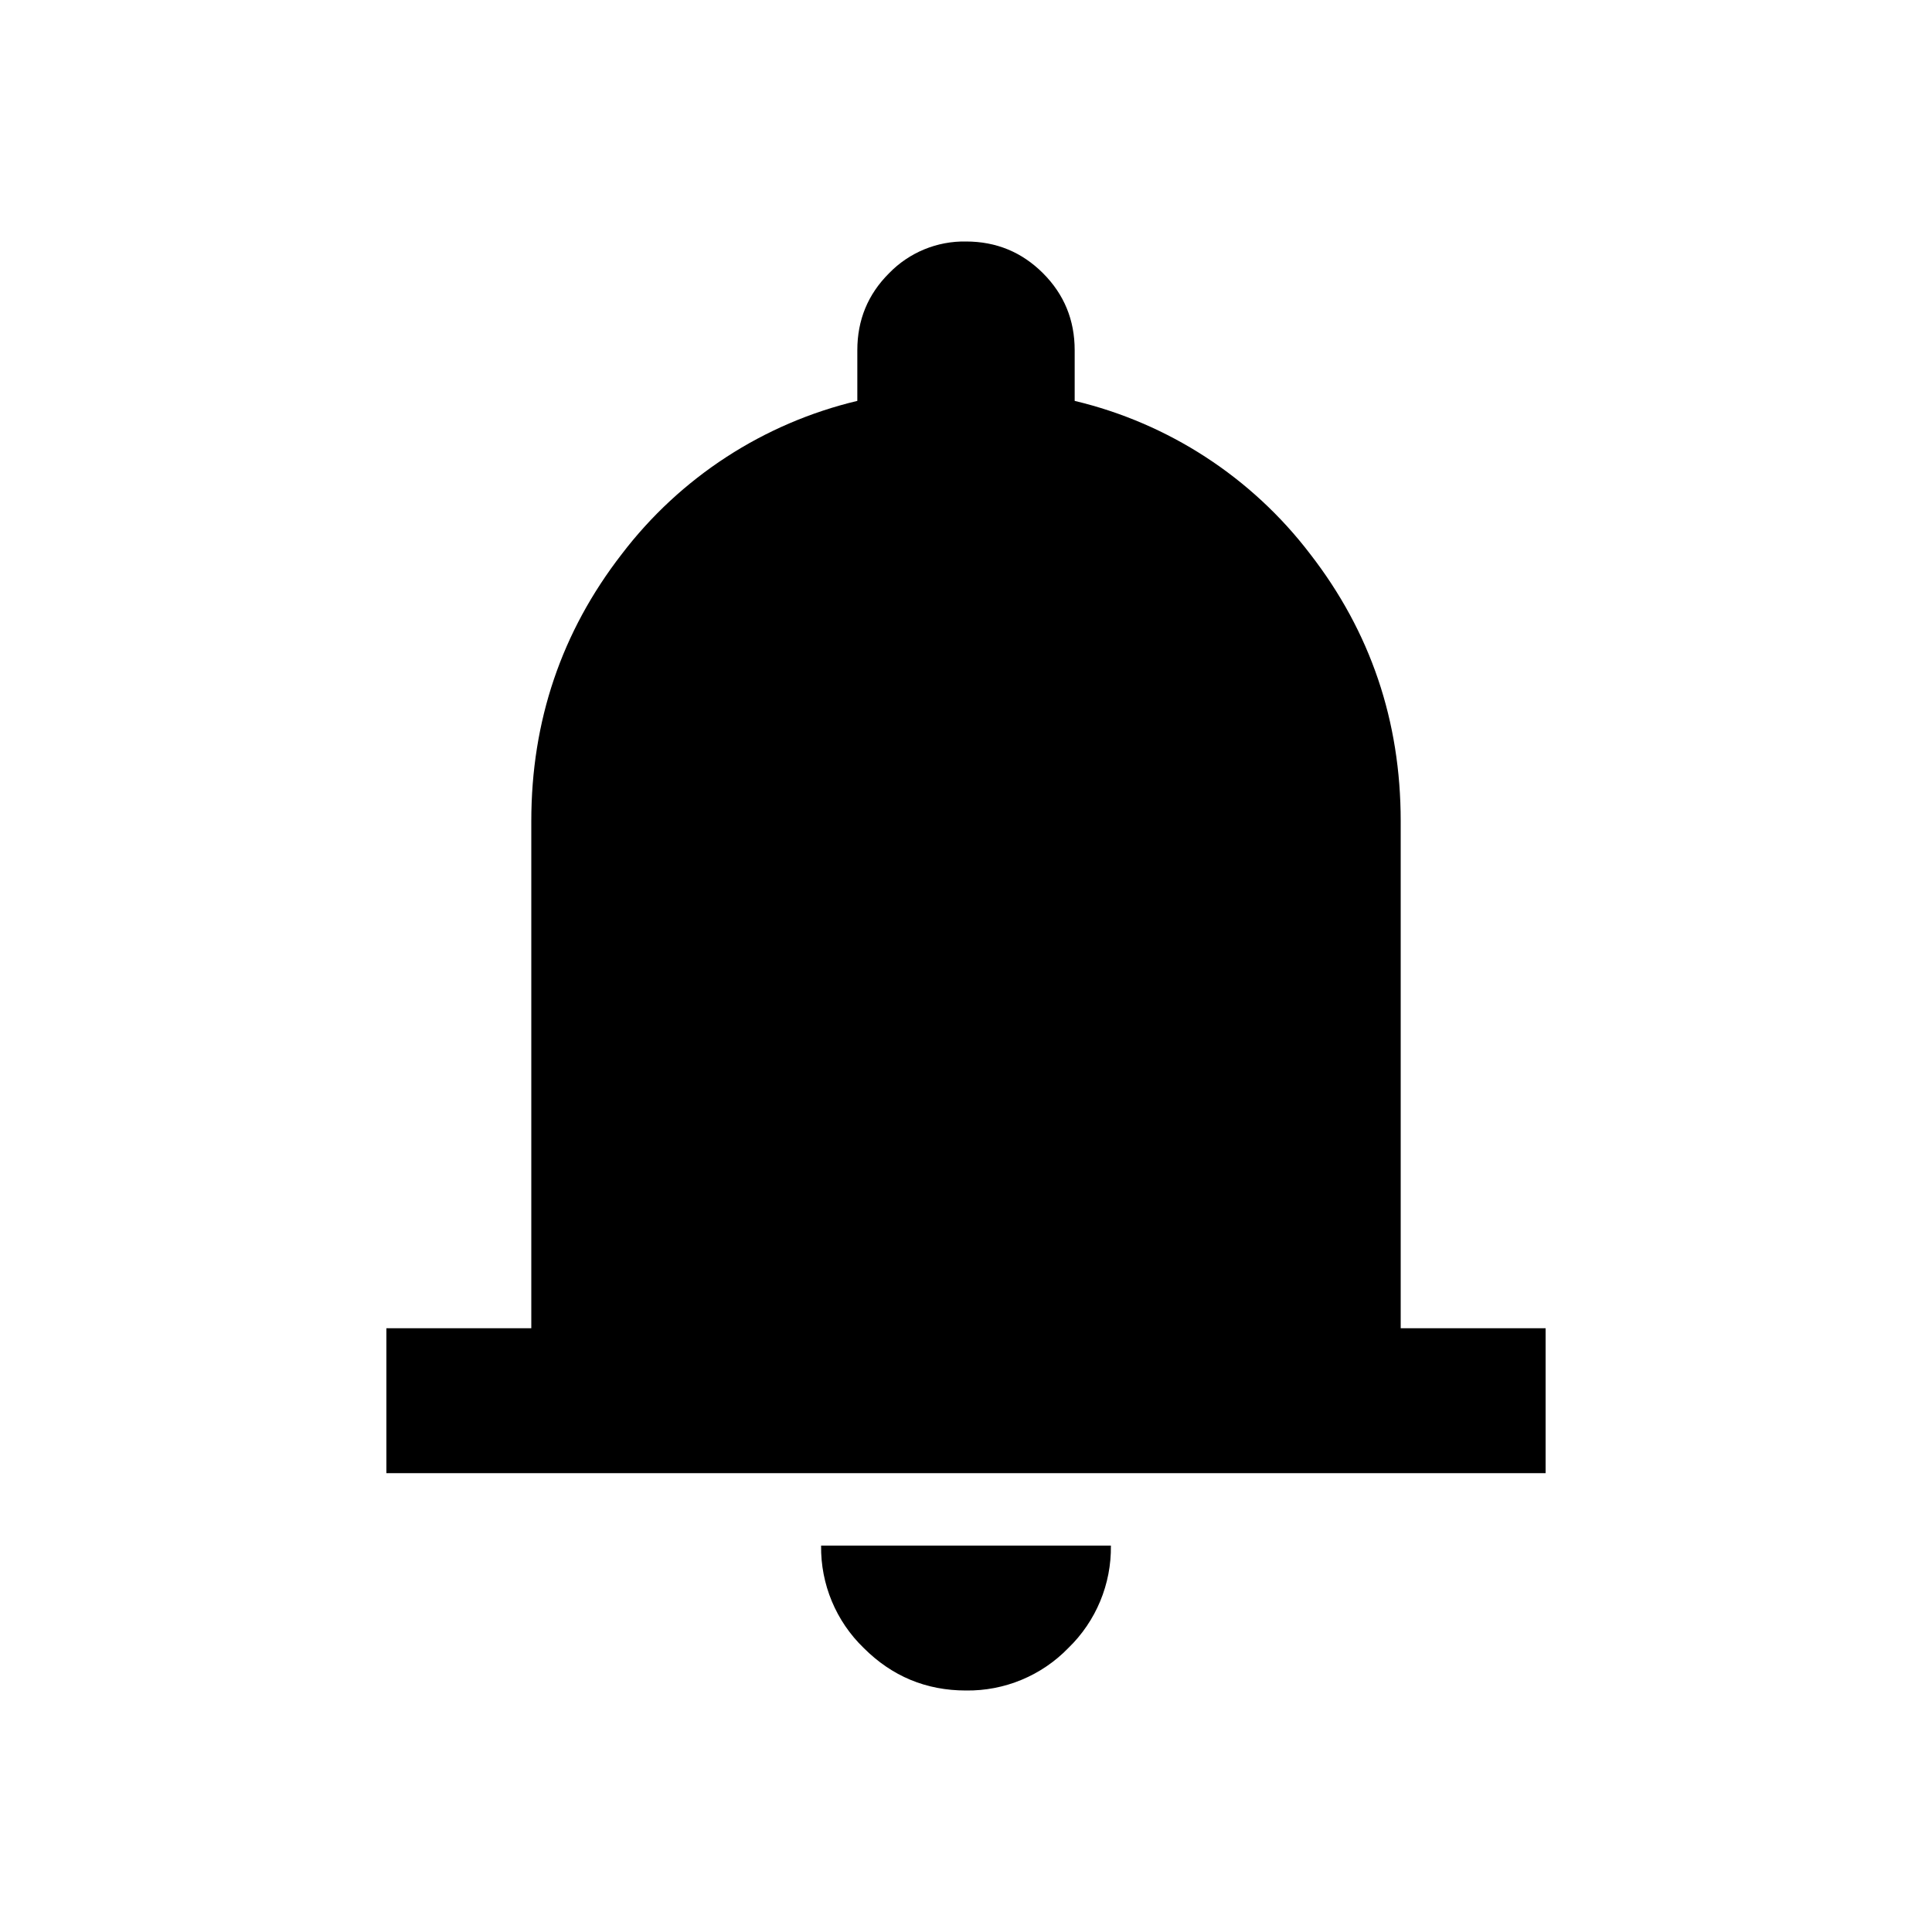
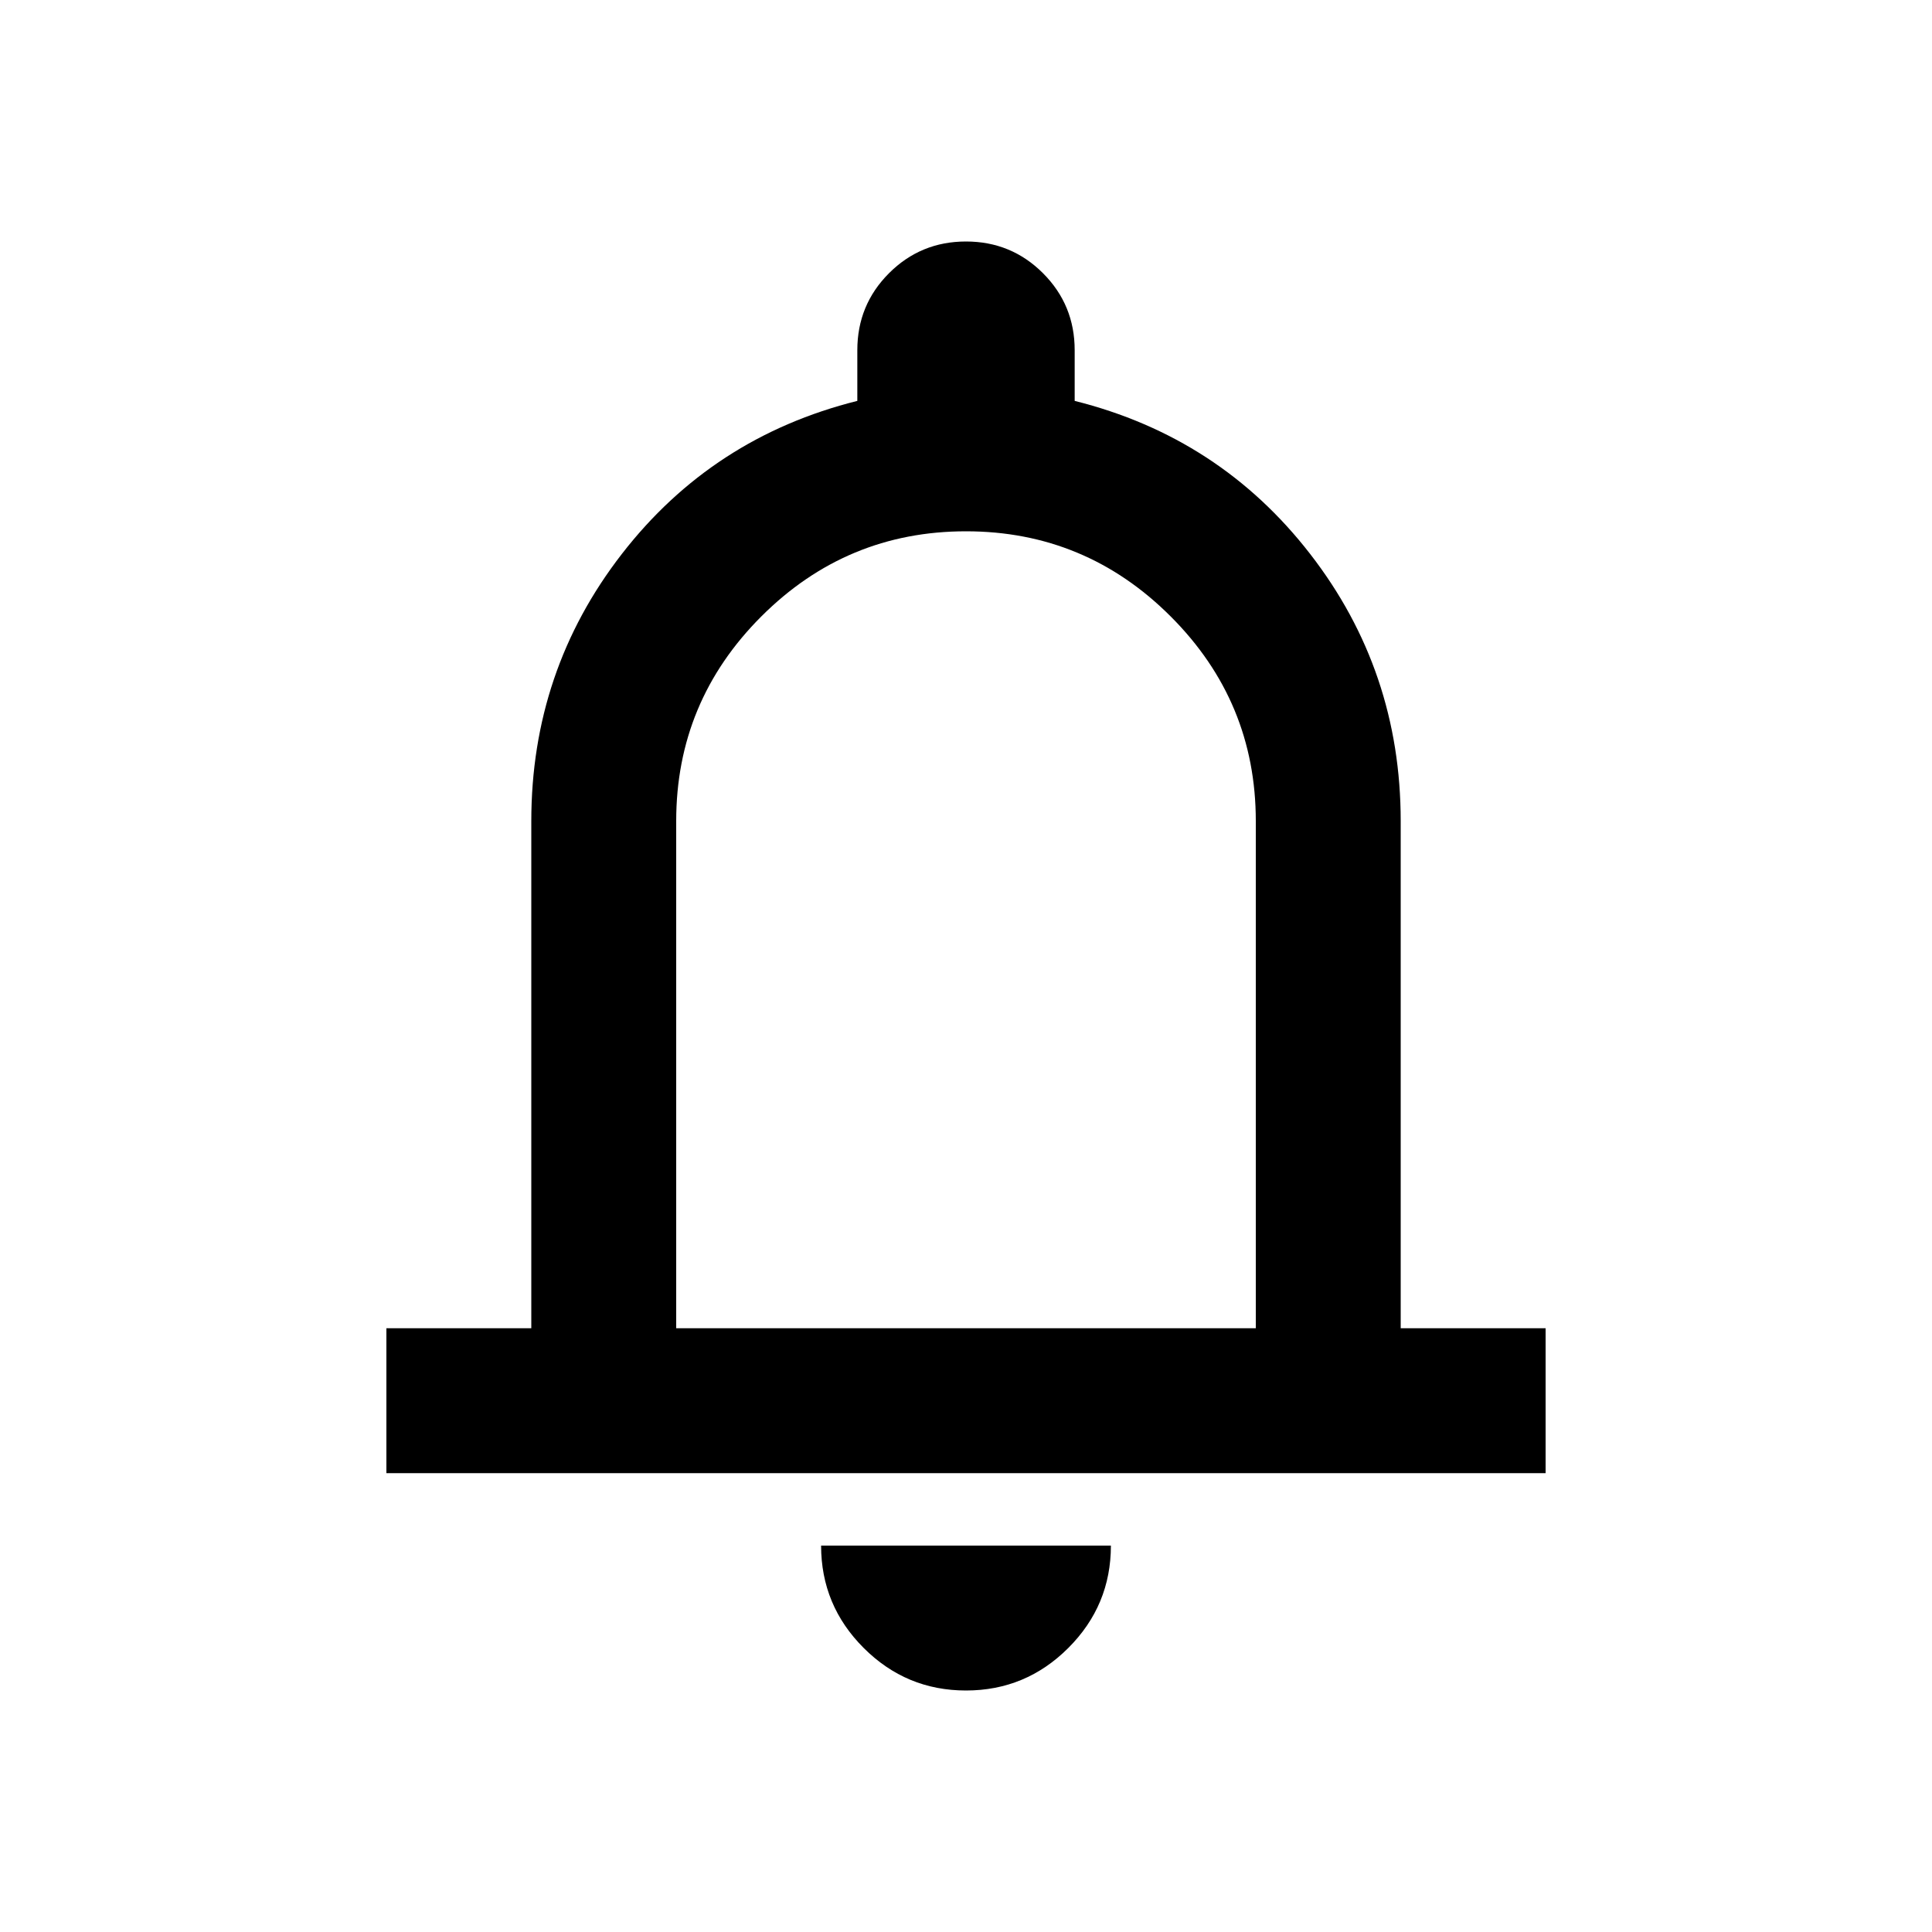
- <svg xmlns="http://www.w3.org/2000/svg" viewBox="0 0 16 16" height="16" width="16" xml:space="preserve" style="fill-rule:evenodd;clip-rule:evenodd;stroke-linejoin:round;stroke-miterlimit:2">
-   <path d="M4 19v-2h2v-7c0-1.383.417-2.613 1.25-3.687A5.767 5.767 0 0 1 10.5 4.2v-.7c0-.417.146-.771.438-1.062A1.443 1.443 0 0 1 12 2c.417 0 .771.146 1.063.438.291.291.437.645.437 1.062v.7a5.767 5.767 0 0 1 3.25 2.113C17.583 7.387 18 8.617 18 10v7h2v2H4Zm8 3c-.55 0-1.021-.196-1.412-.587A1.927 1.927 0 0 1 10 20h4a1.93 1.93 0 0 1-.587 1.413A1.93 1.93 0 0 1 12 22Z" style="fill-rule:nonzero" transform="matrix(.6 0 0 .6 .8 .8)" />
+ <svg xmlns="http://www.w3.org/2000/svg" width="100%" height="100%" viewBox="0 0 16 16" version="1.1" xml:space="preserve" style="fill-rule:evenodd;clip-rule:evenodd;stroke-linejoin:round;stroke-miterlimit:2;">
+   <g transform="matrix(0.015,0,0,0.015,0.8,15.2)">
+     <path d="M160,-200L160,-280L240,-280L240,-560C240,-615.333 256.667,-664.5 290,-707.5C323.333,-750.5 366.667,-778.667 420,-792L420,-820C420,-836.667 425.833,-850.833 437.5,-862.5C449.167,-874.167 463.333,-880 480,-880C496.667,-880 510.833,-874.167 522.5,-862.5C534.167,-850.833 540,-836.667 540,-820L540,-792C593.333,-778.667 636.667,-750.5 670,-707.5C703.333,-664.5 720,-615.333 720,-560L720,-280L800,-280L800,-200L160,-200ZM480,-80C458,-80 439.167,-87.833 423.5,-103.5C407.833,-119.167 400,-138 400,-160L560,-160C560,-138 552.167,-119.167 536.5,-103.5C520.833,-87.833 502,-80 480,-80ZM320,-280L640,-280L640,-560C640,-604 624.333,-641.667 593,-673C561.667,-704.333 524,-720 480,-720C436,-720 398.333,-704.333 367,-673C335.667,-641.667 320,-604 320,-560L320,-280Z" style="fill-rule:nonzero;" />
+   </g>
</svg>
